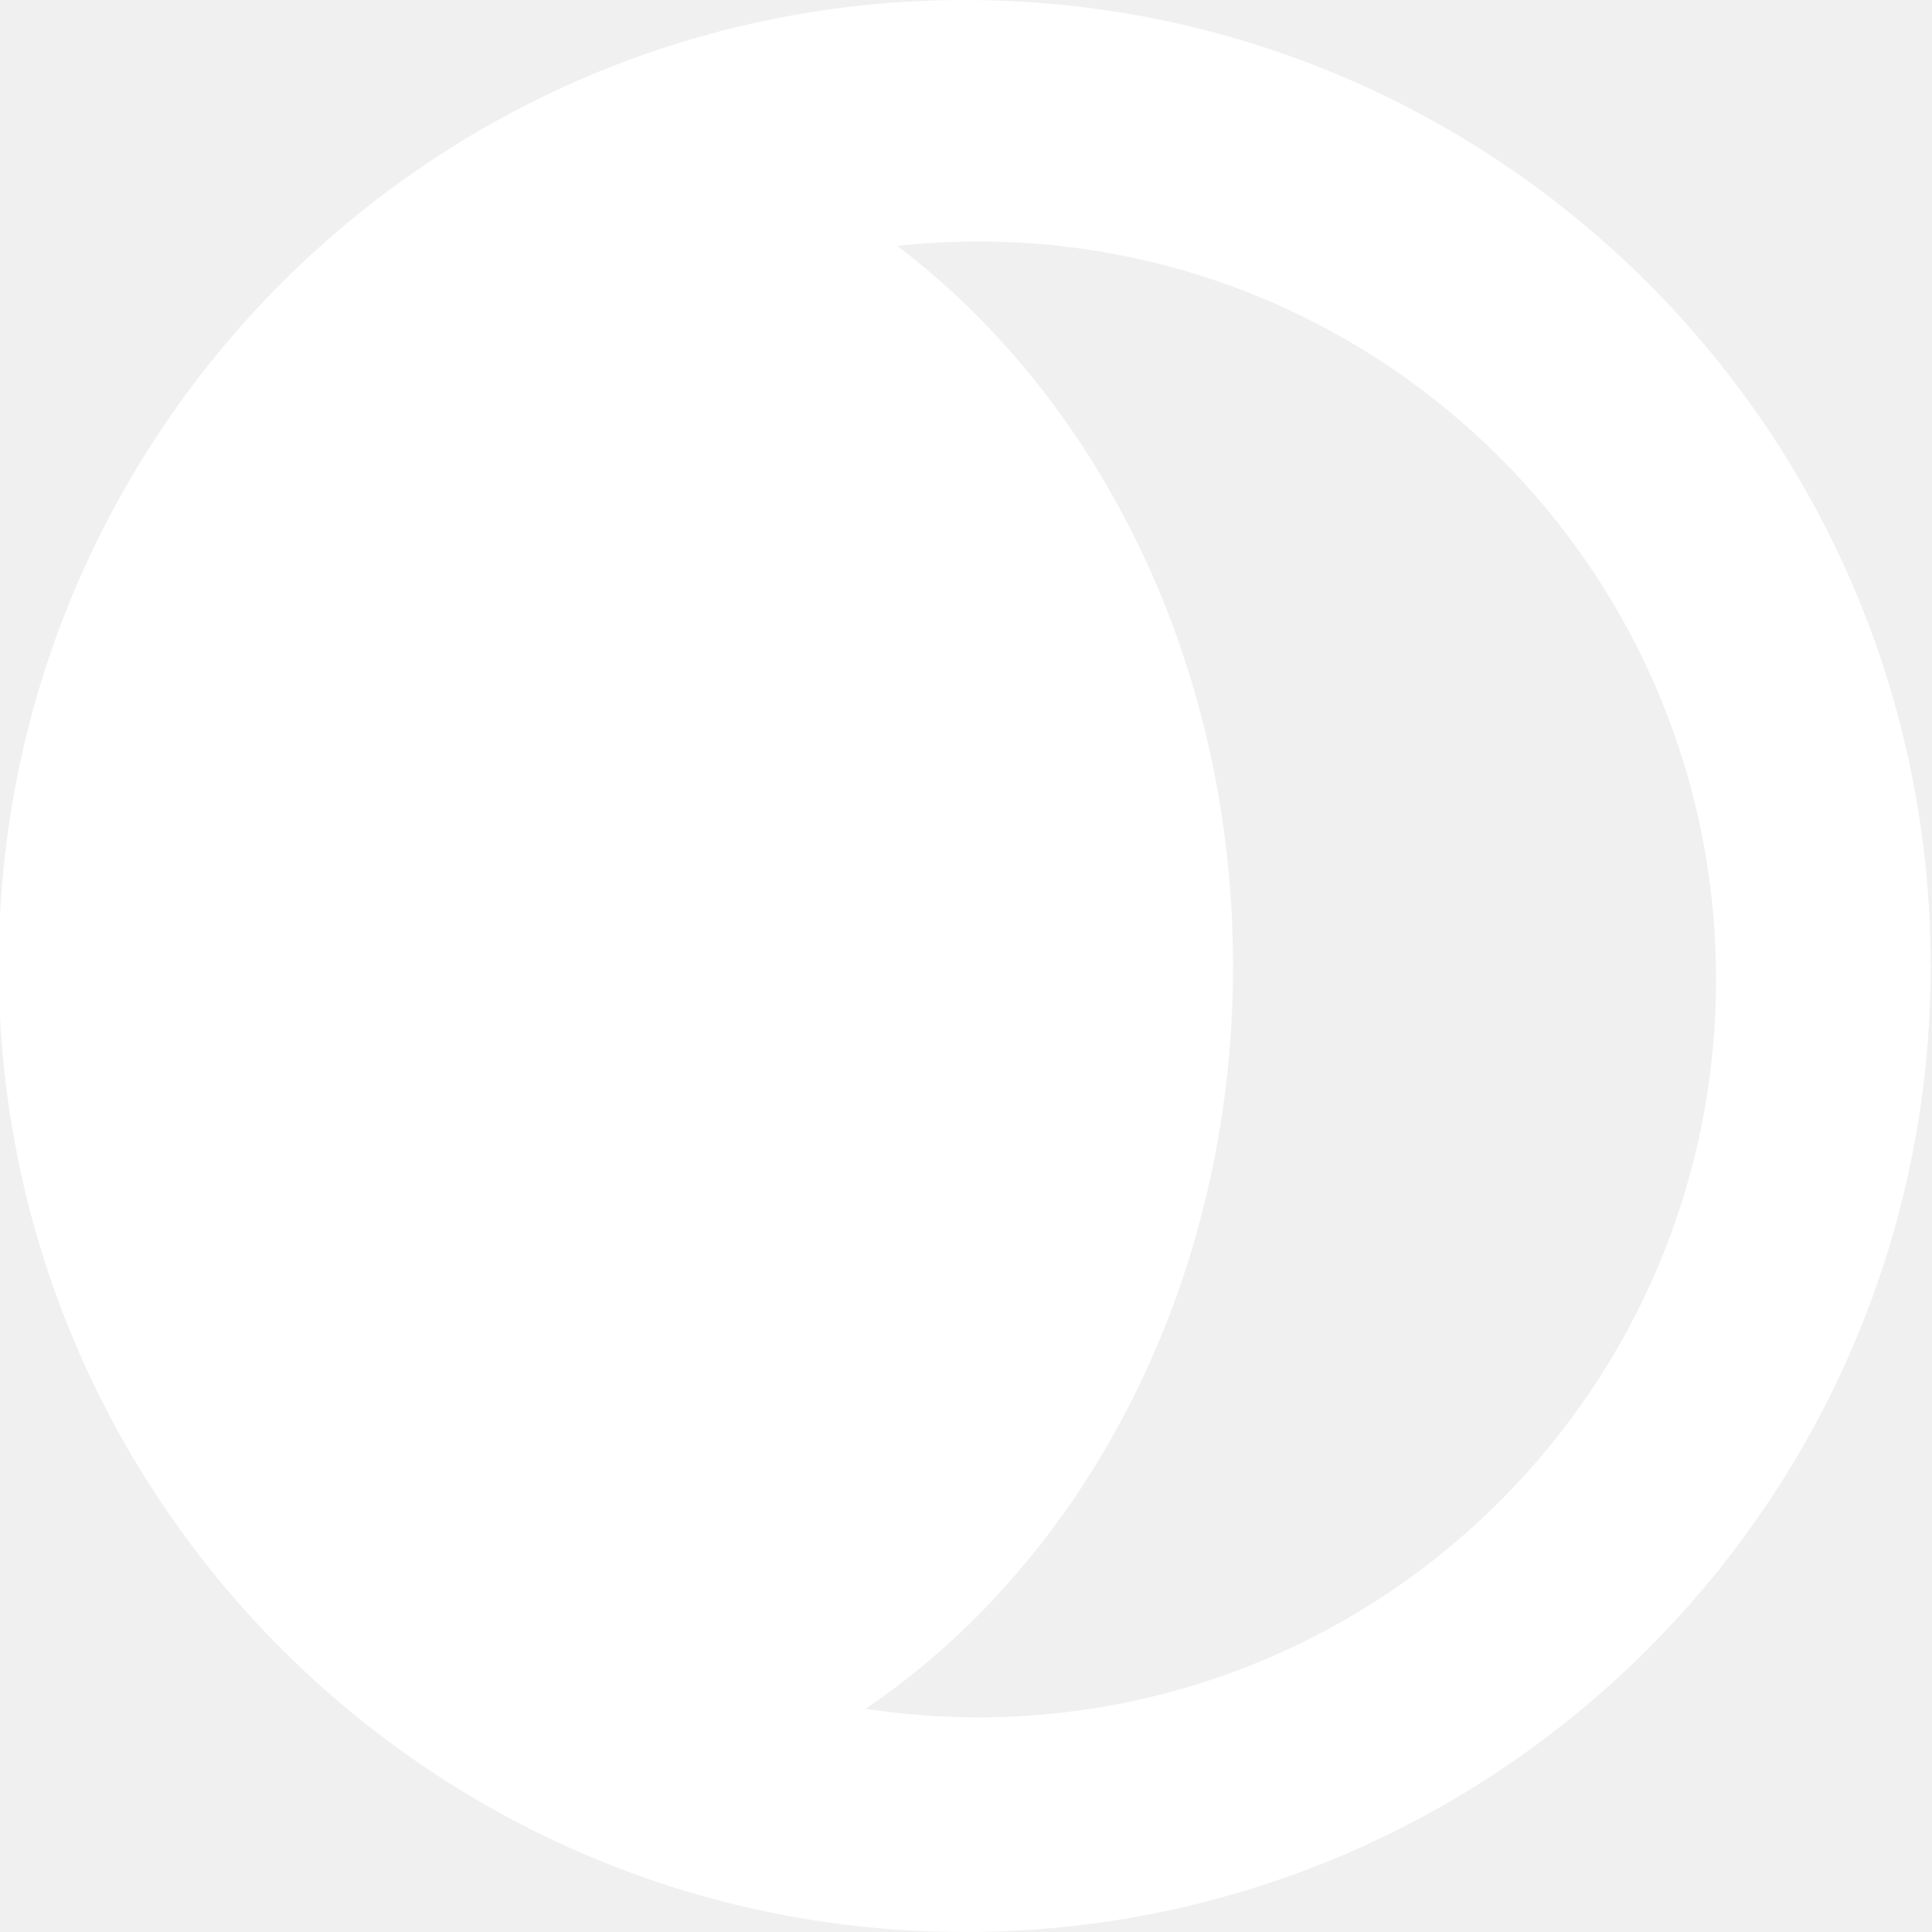
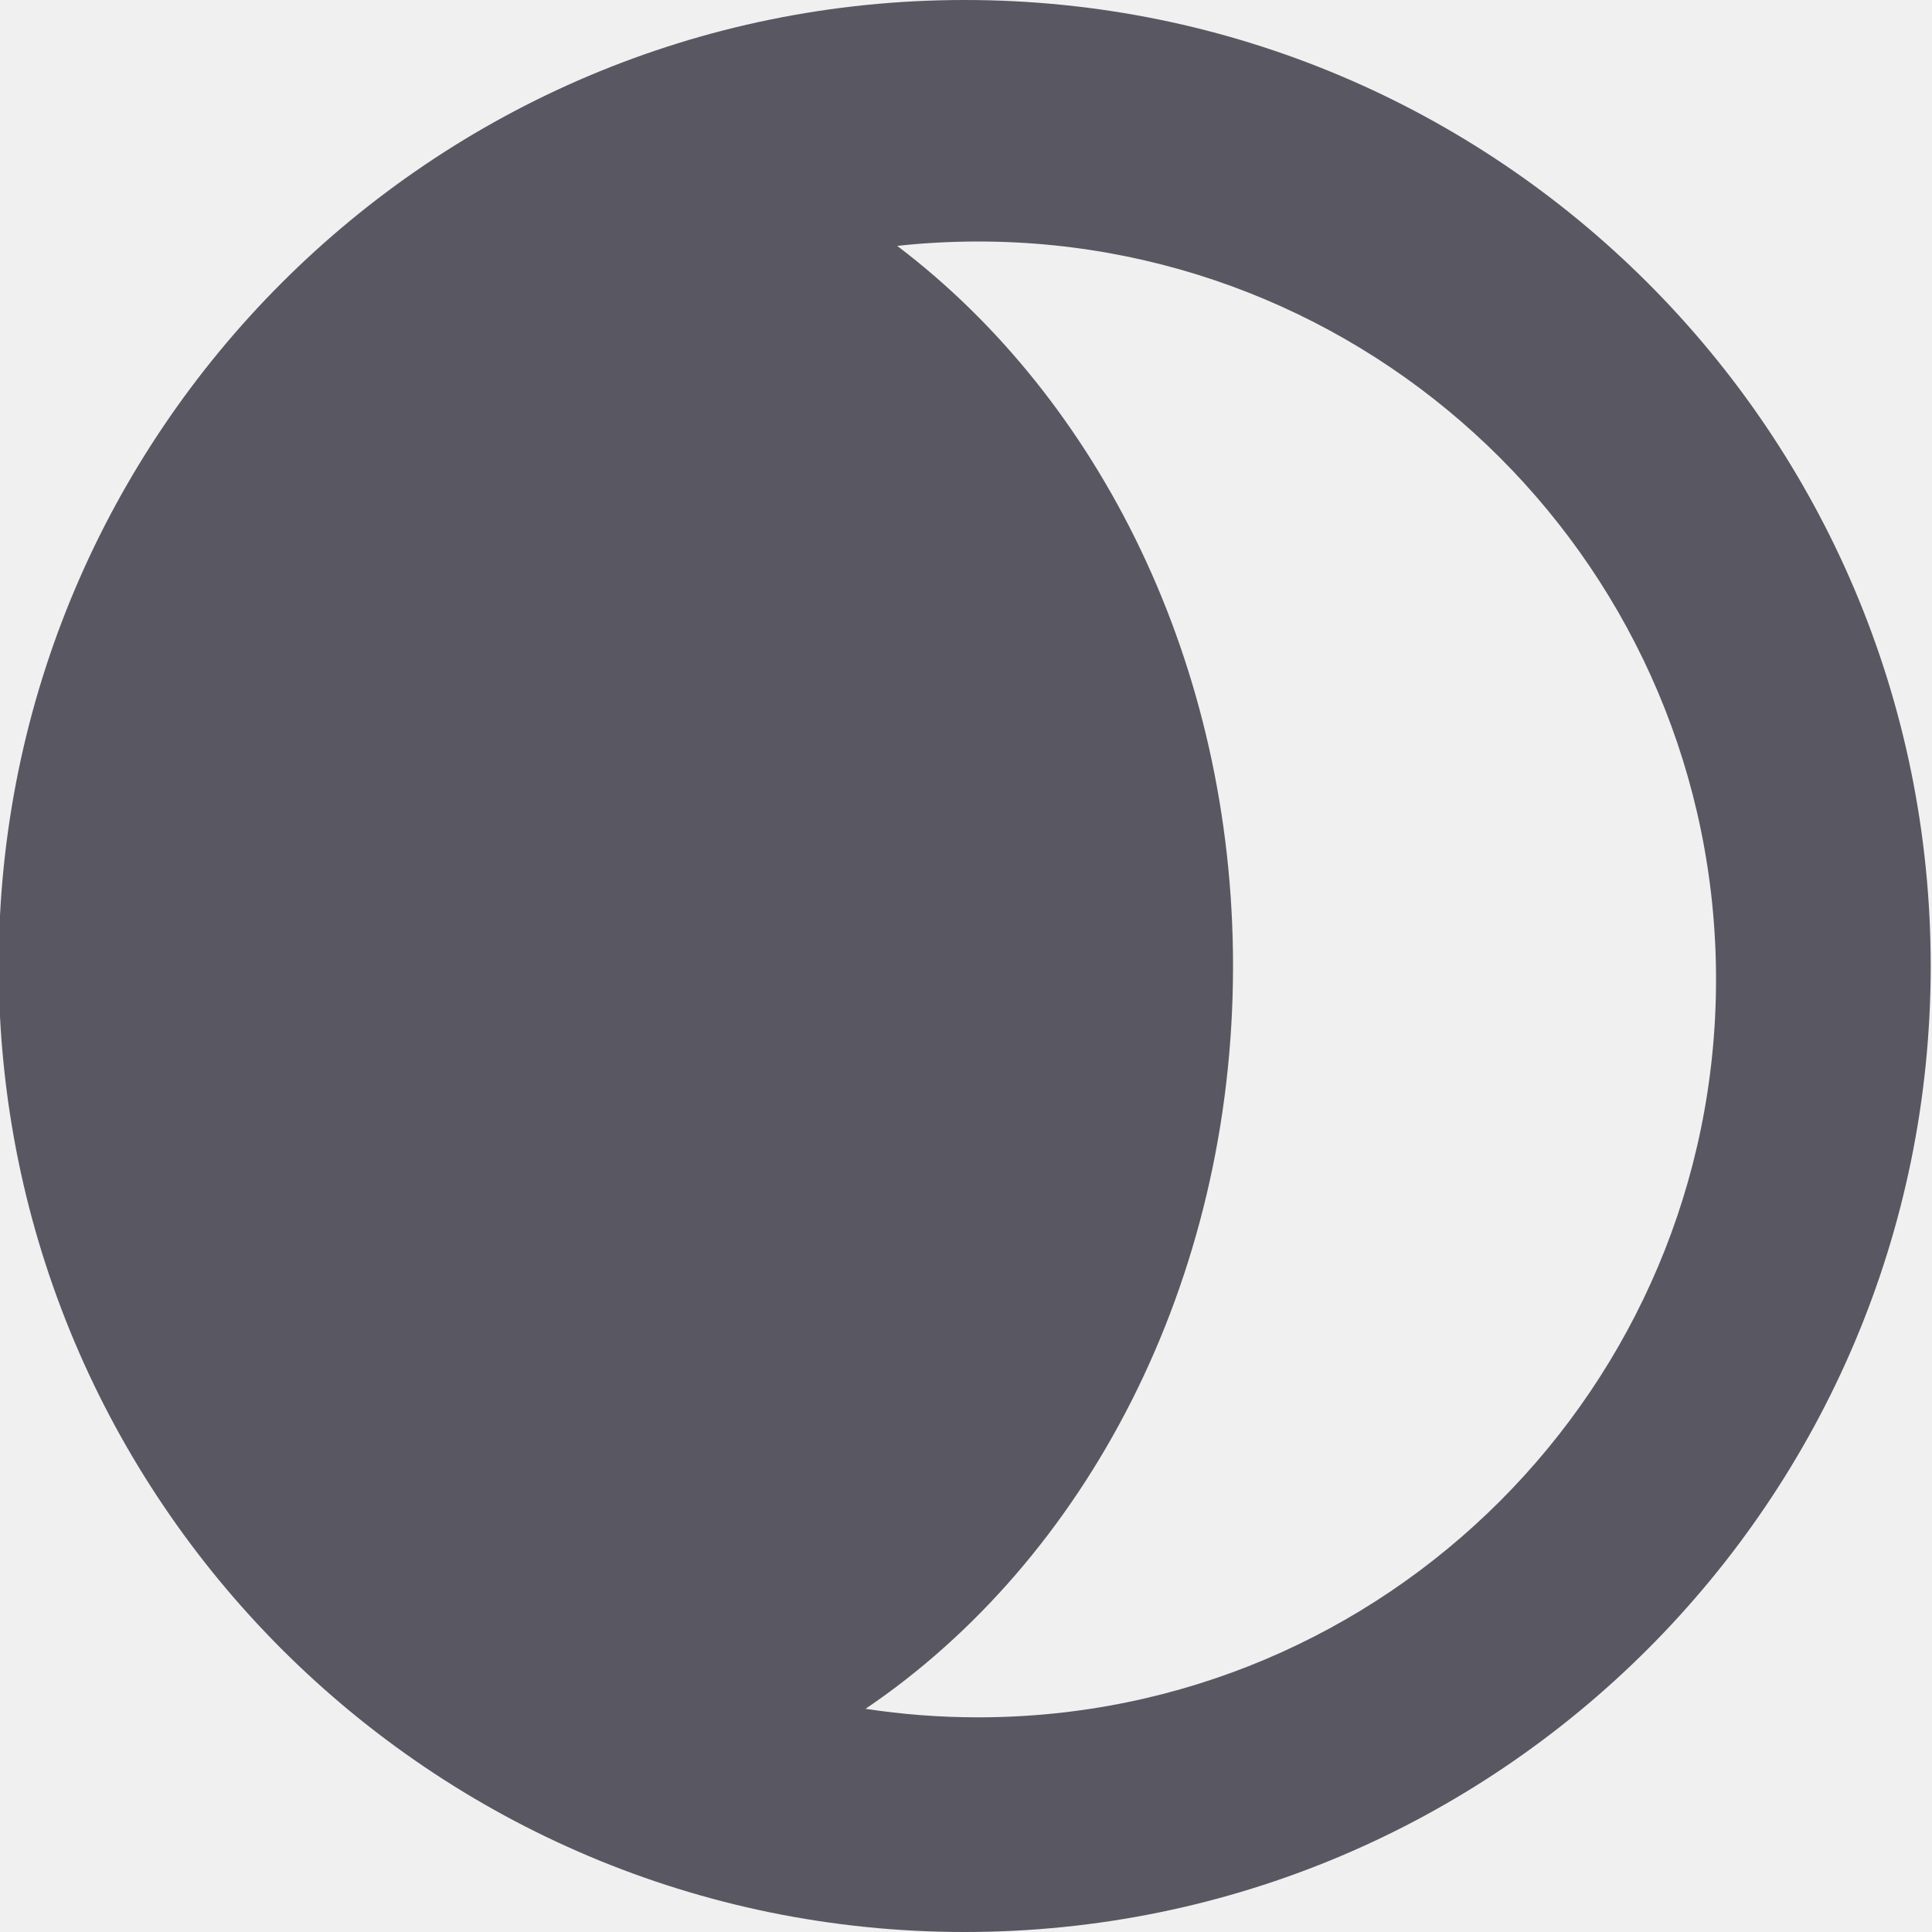
<svg xmlns="http://www.w3.org/2000/svg" width="512" height="512" viewBox="0 0 512 512" fill="none">
-   <path fill-rule="evenodd" clip-rule="evenodd" d="M229.379 452.85C239.106 454.339 249.068 455.111 259.212 455.111C367.214 455.111 454.767 367.558 454.767 259.556C454.767 151.553 367.214 64 259.212 64C251.966 64 244.811 64.394 237.77 65.162C291.345 105.751 326.767 176.062 326.767 256C326.767 340.04 287.616 413.44 229.379 452.85ZM255.656 512C397.041 512 511.656 397.385 511.656 256C511.656 114.615 397.041 0 255.656 0C114.271 0 -0.344 114.615 -0.344 256C-0.344 397.385 114.271 512 255.656 512Z" fill="white" />
+   <path fill-rule="evenodd" clip-rule="evenodd" d="M229.379 452.85C239.106 454.339 249.068 455.111 259.212 455.111C367.214 455.111 454.767 367.558 454.767 259.556C454.767 151.553 367.214 64 259.212 64C251.966 64 244.811 64.394 237.77 65.162C291.345 105.751 326.767 176.062 326.767 256C326.767 340.04 287.616 413.44 229.379 452.85ZM255.656 512C397.041 512 511.656 397.385 511.656 256C511.656 114.615 397.041 0 255.656 0C114.271 0 -0.344 114.615 -0.344 256C-0.344 397.385 114.271 512 255.656 512Z" fill="#595761" />
</svg>
